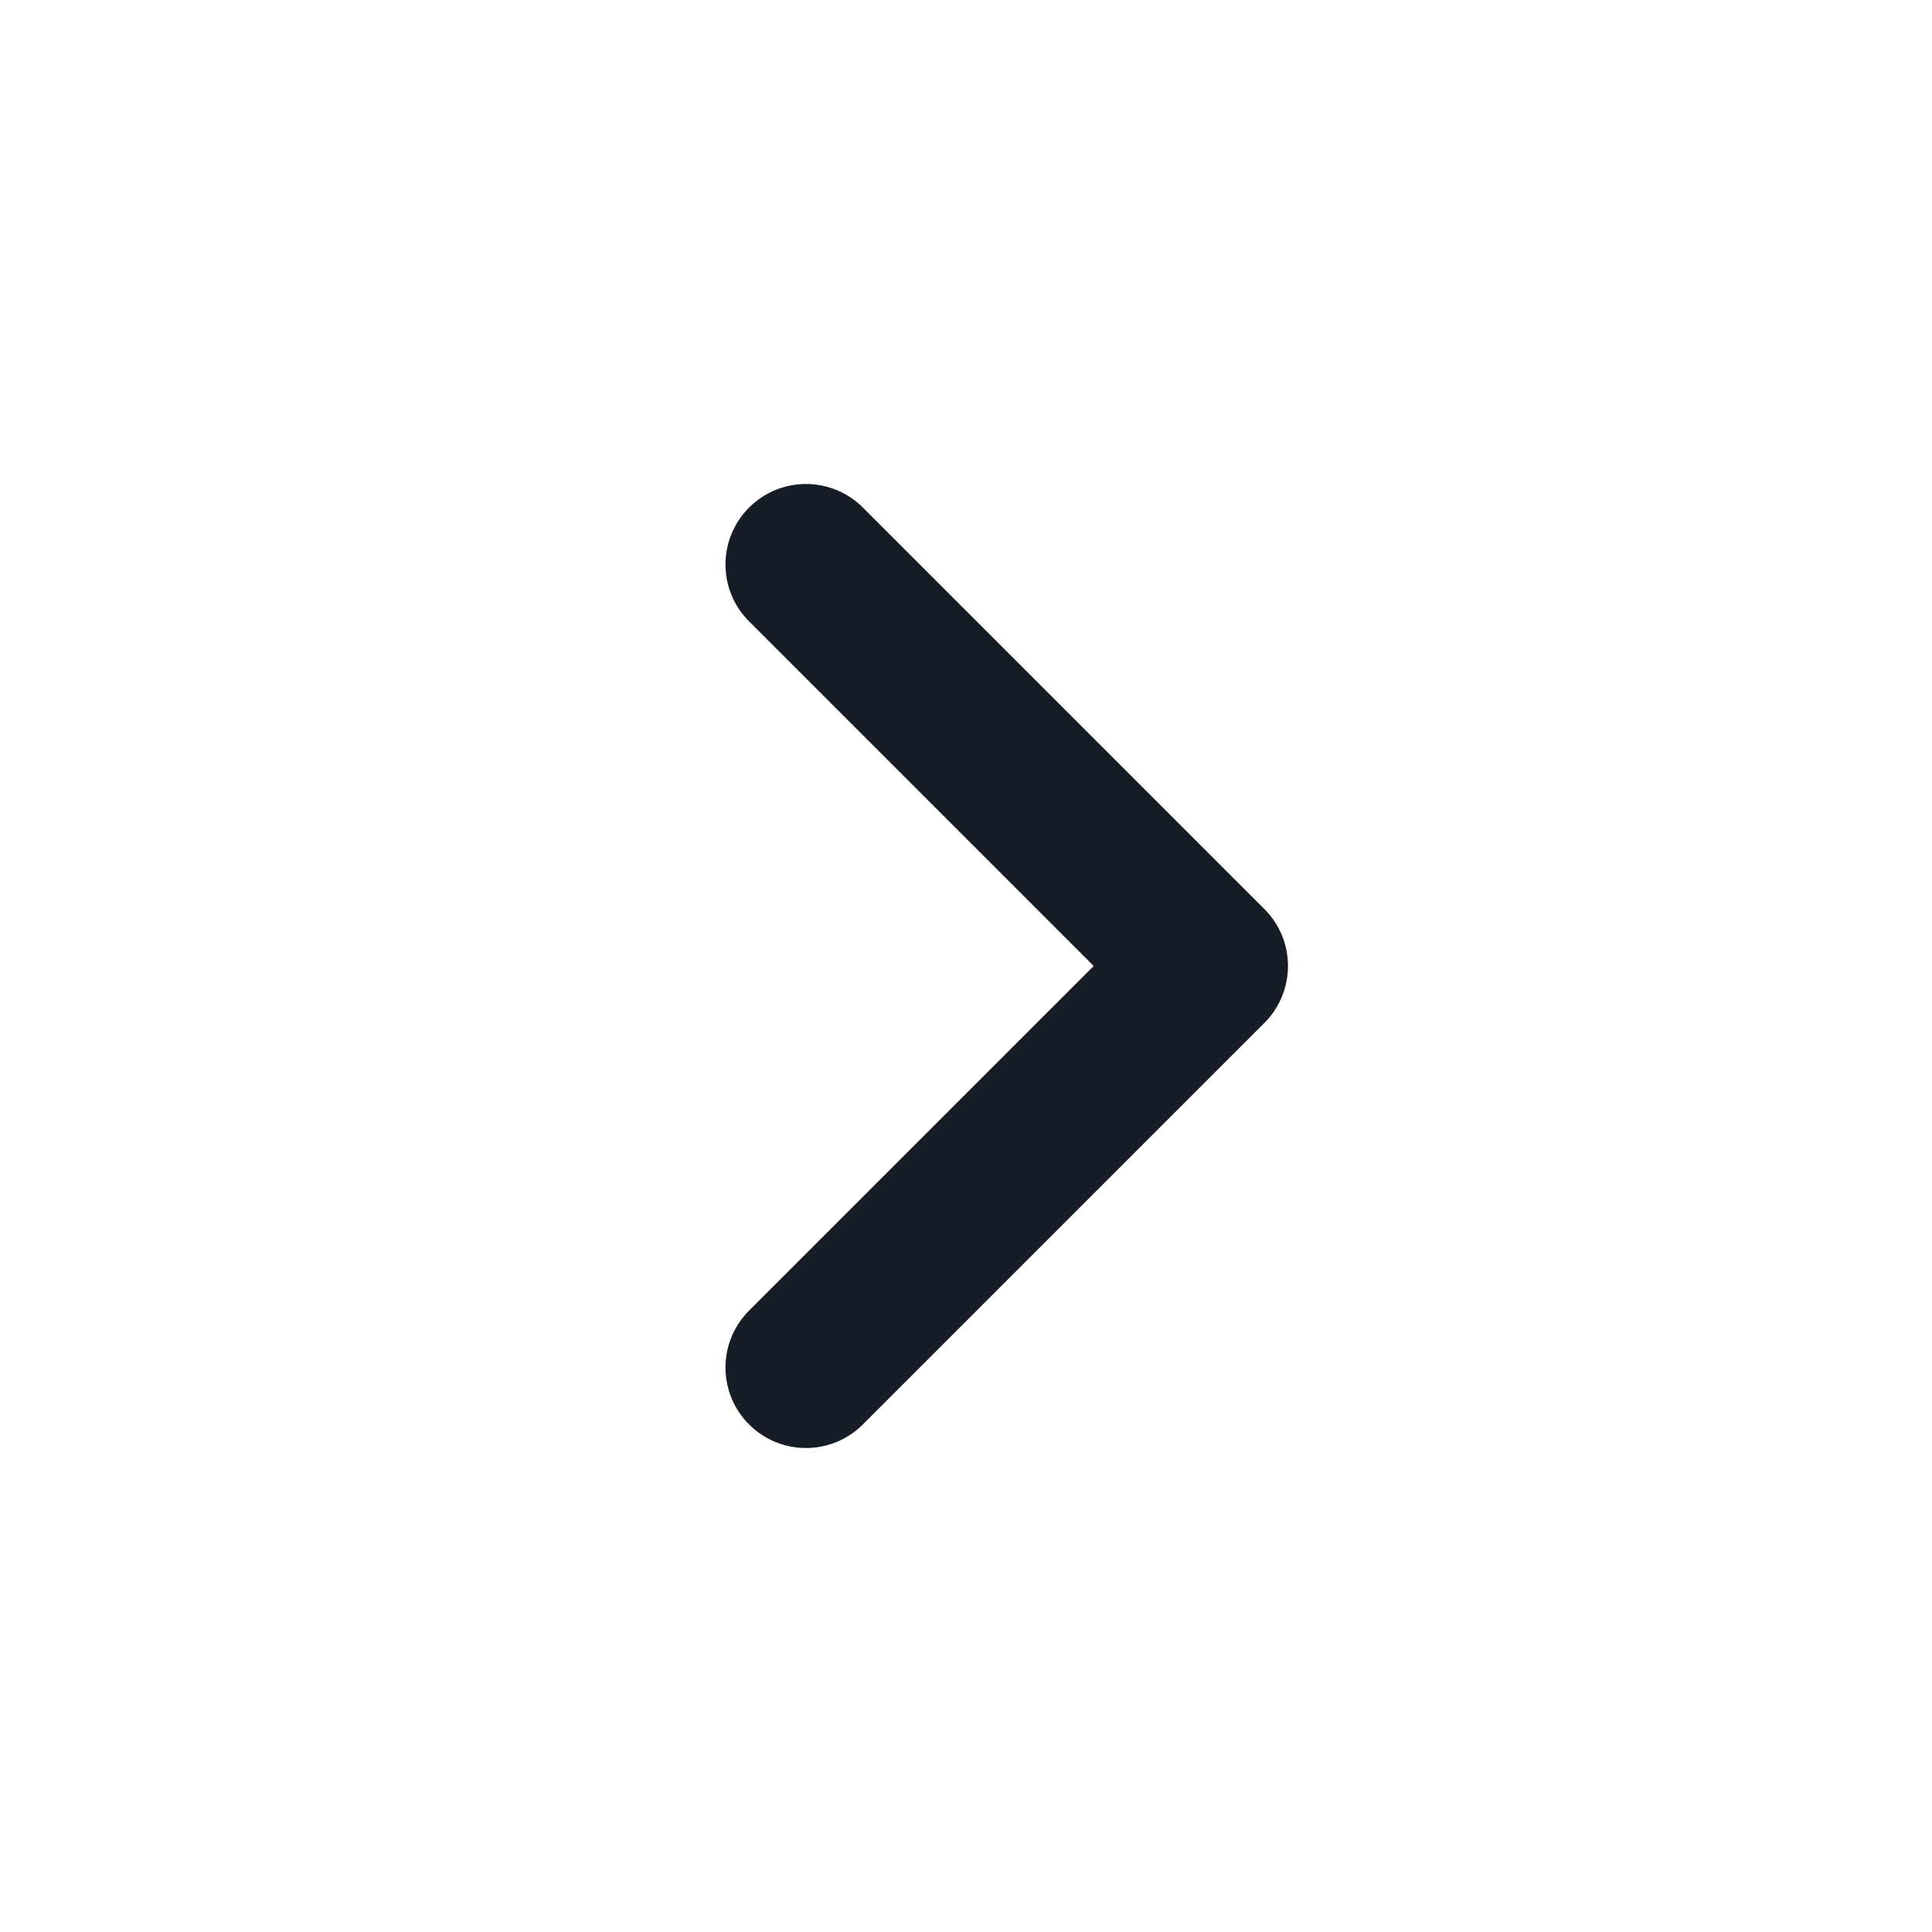
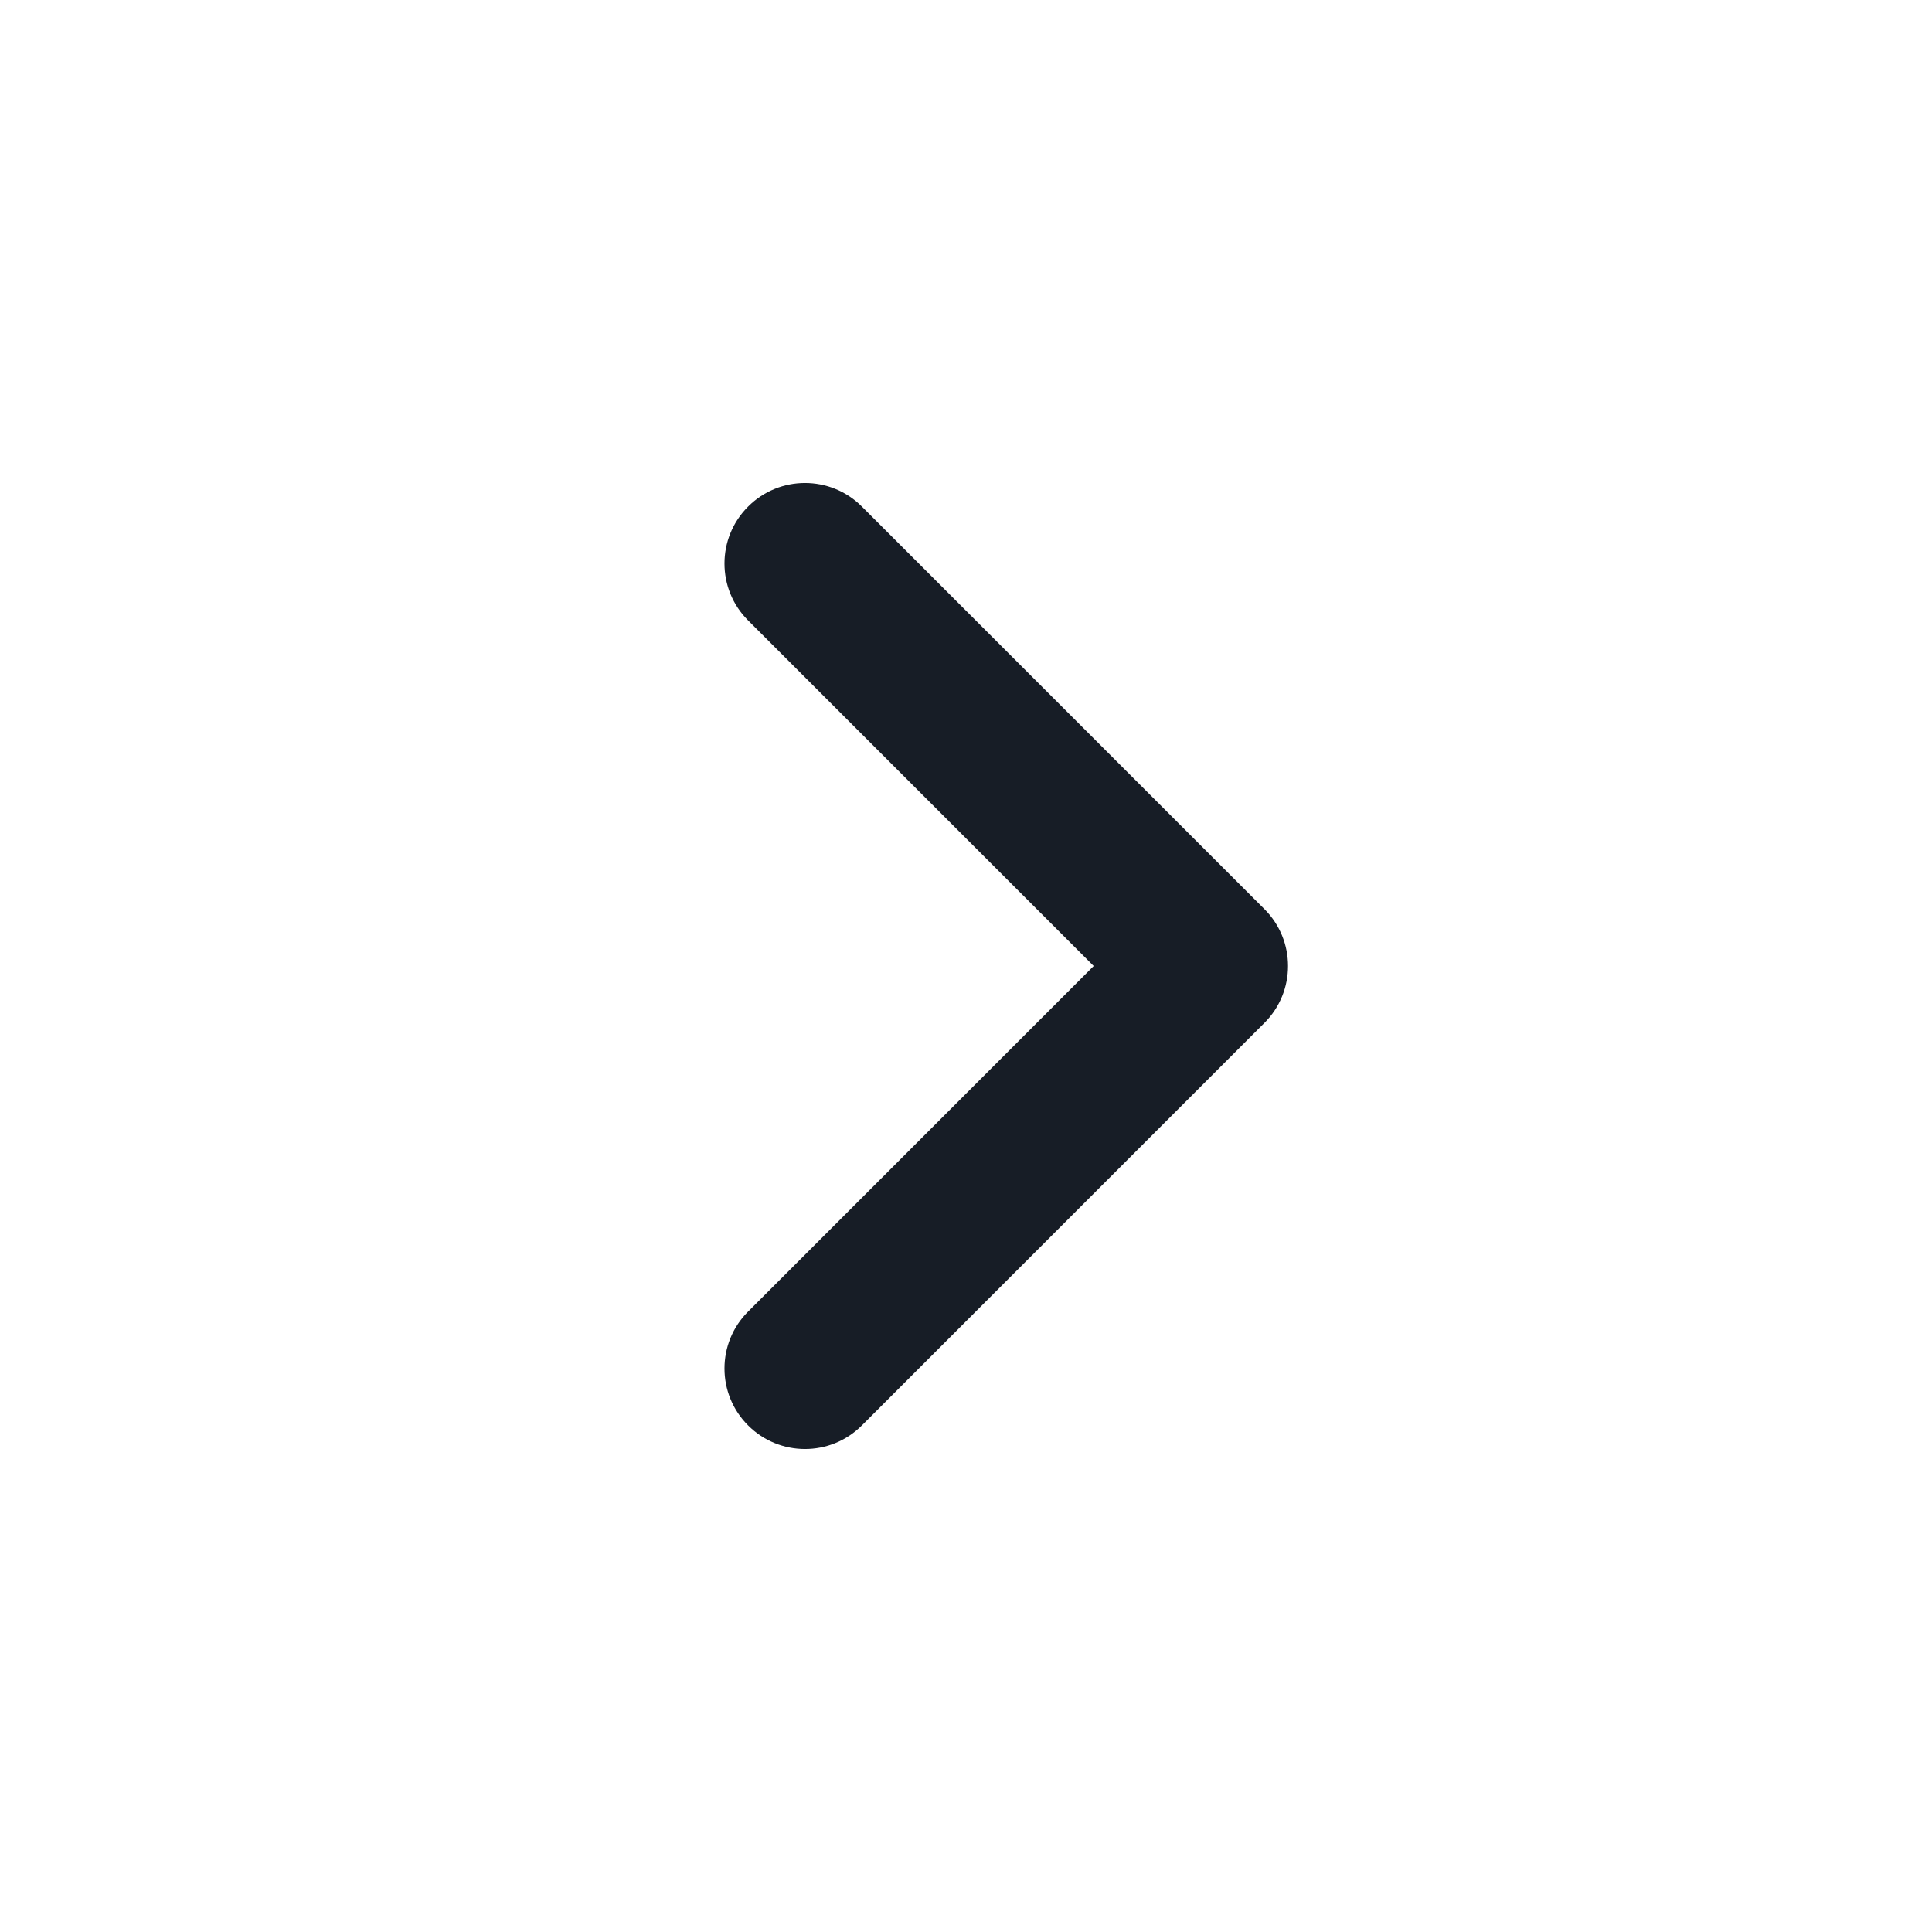
- <svg xmlns="http://www.w3.org/2000/svg" width="24" height="24" fill="none" viewBox="0 0 24 24">
-   <path fill="#171D26" d="m10.707 6.293 5 5a1 1 0 0 1 0 1.414l-5 5a1 1 0 0 1-1.414-1.414L13.586 12 9.293 7.707a1 1 0 0 1 1.414-1.414Z" />
+ <svg xmlns="http://www.w3.org/2000/svg" width="24" height="24" viewBox="0 0 24 24" fill="none">
+   <path d="M10.707 6.293L15.707 11.293C16.098 11.683 16.098 12.317 15.707 12.707L10.707 17.707C10.317 18.098 9.683 18.098 9.293 17.707C8.902 17.317 8.902 16.683 9.293 16.293L13.586 12L9.293 7.707C8.902 7.317 8.902 6.683 9.293 6.293C9.683 5.902 10.317 5.902 10.707 6.293Z" fill="#171D26" />
</svg>
